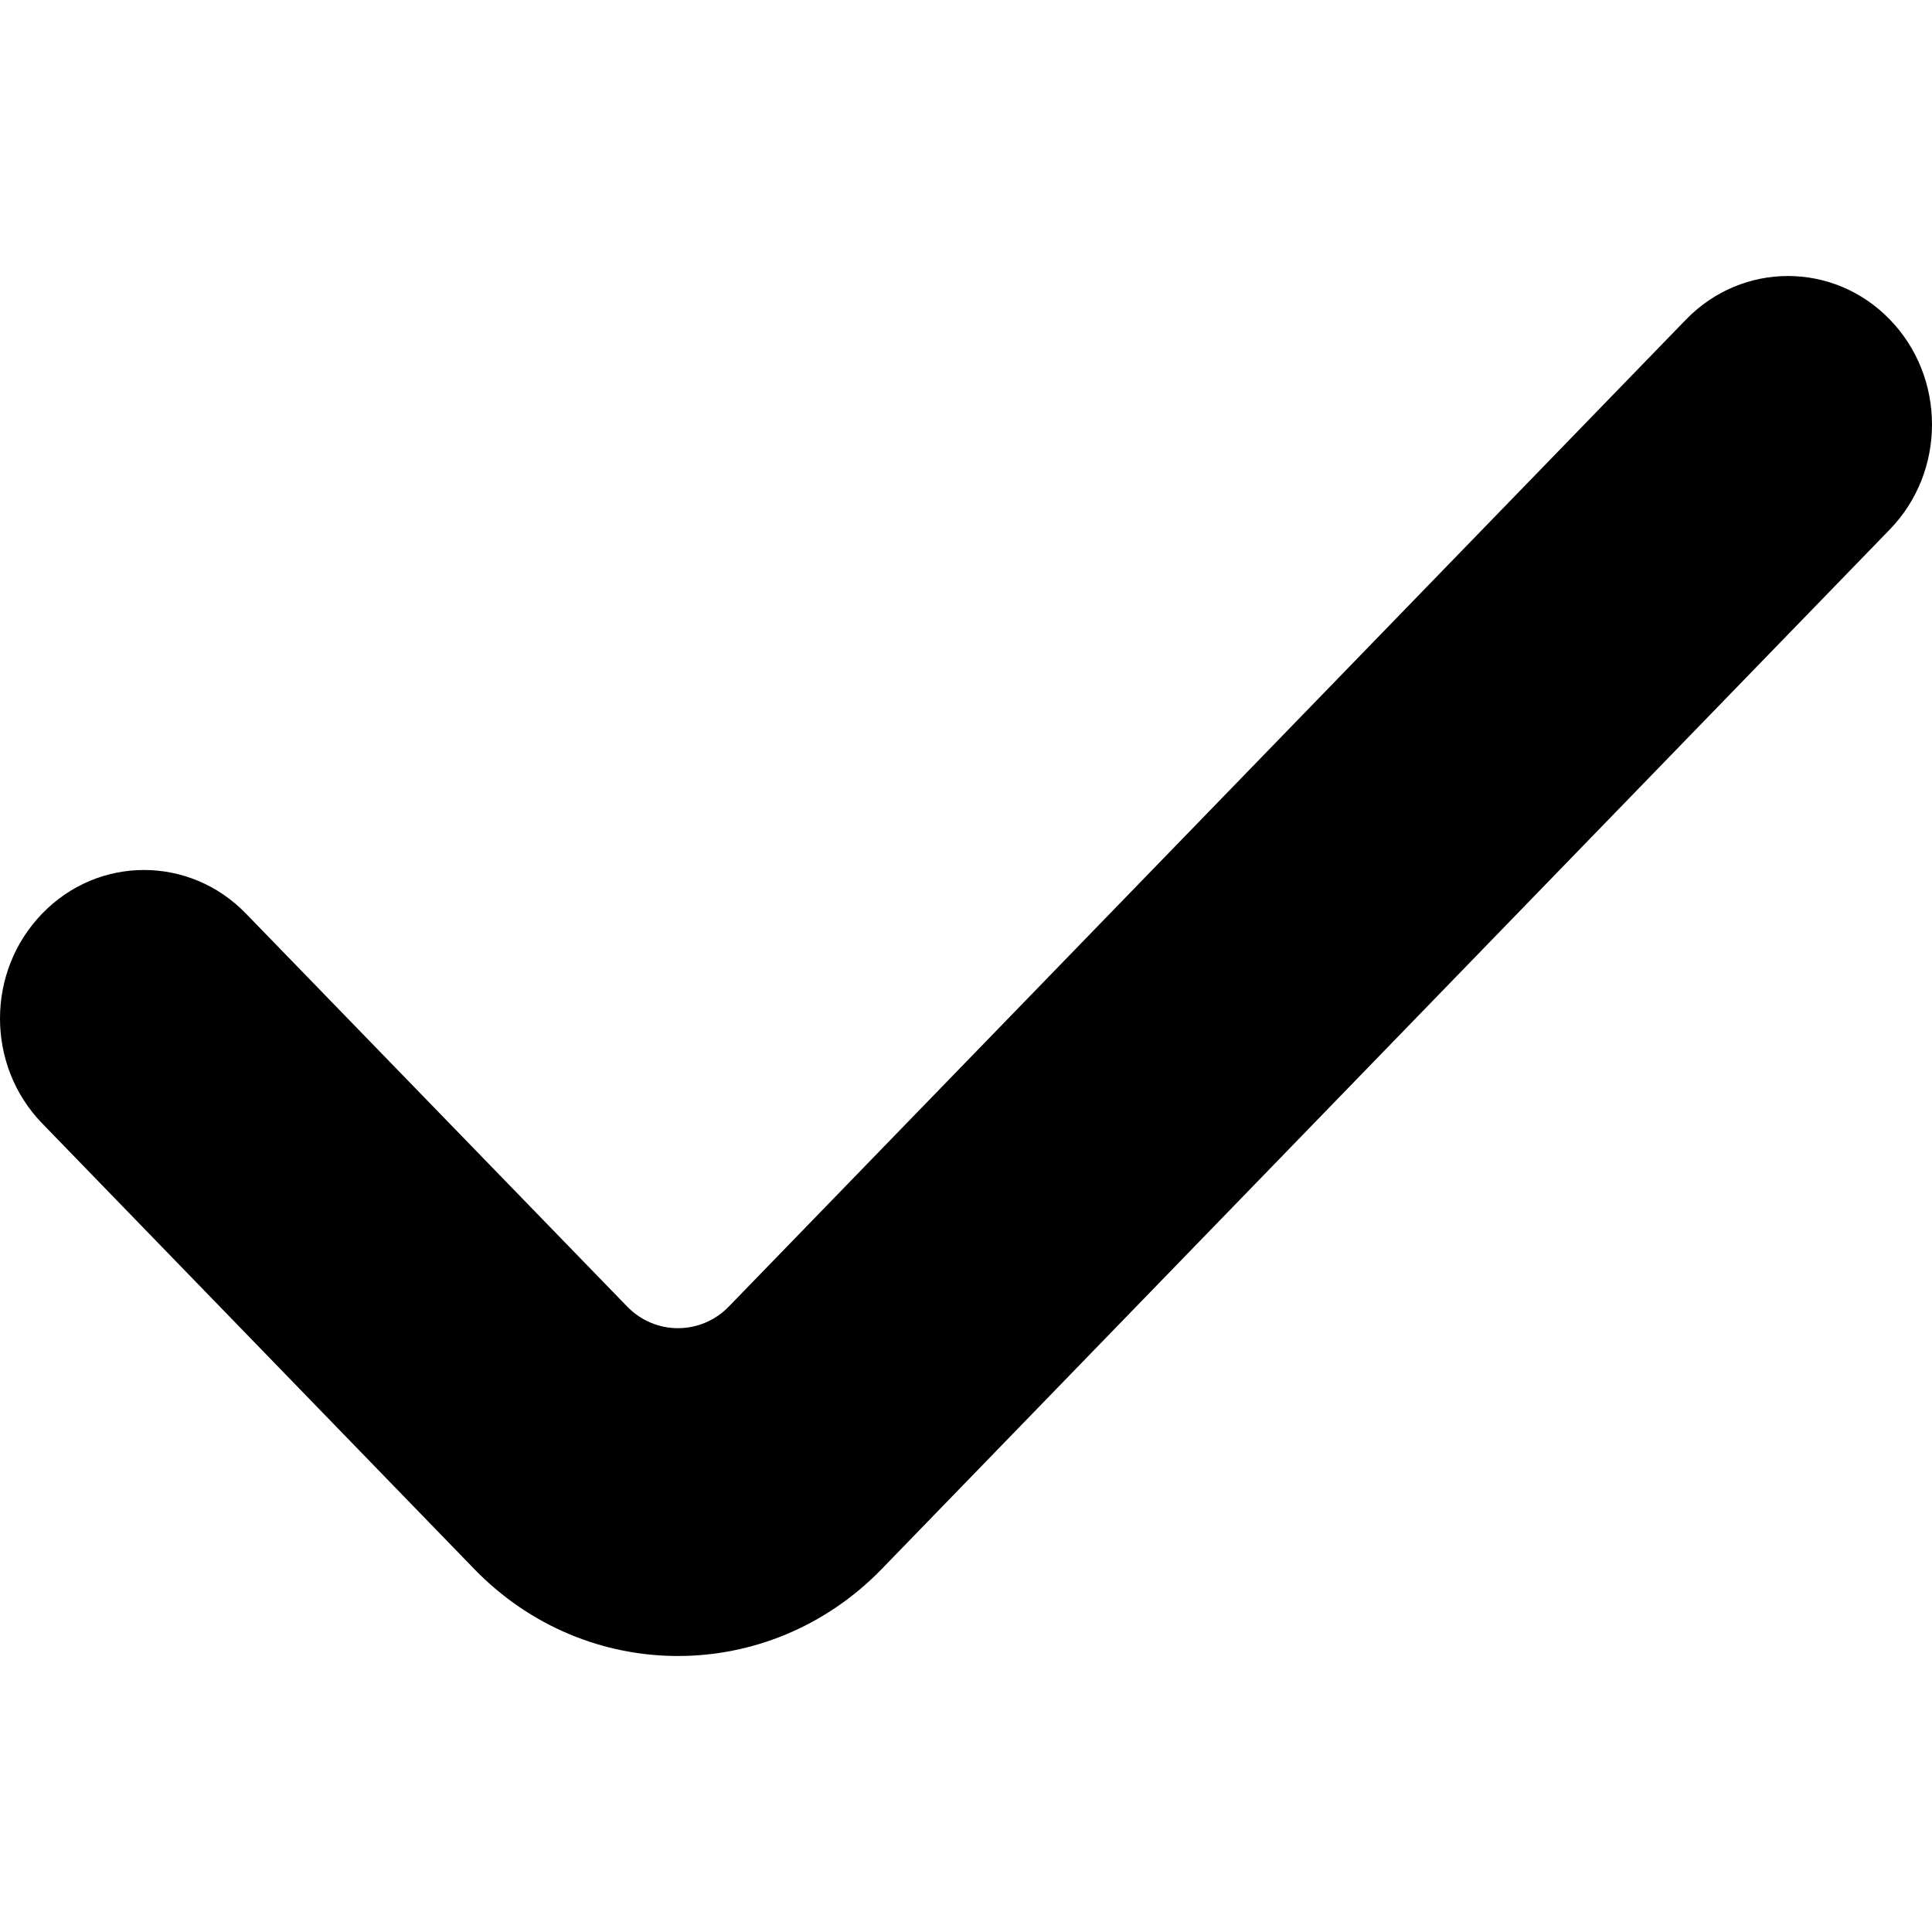
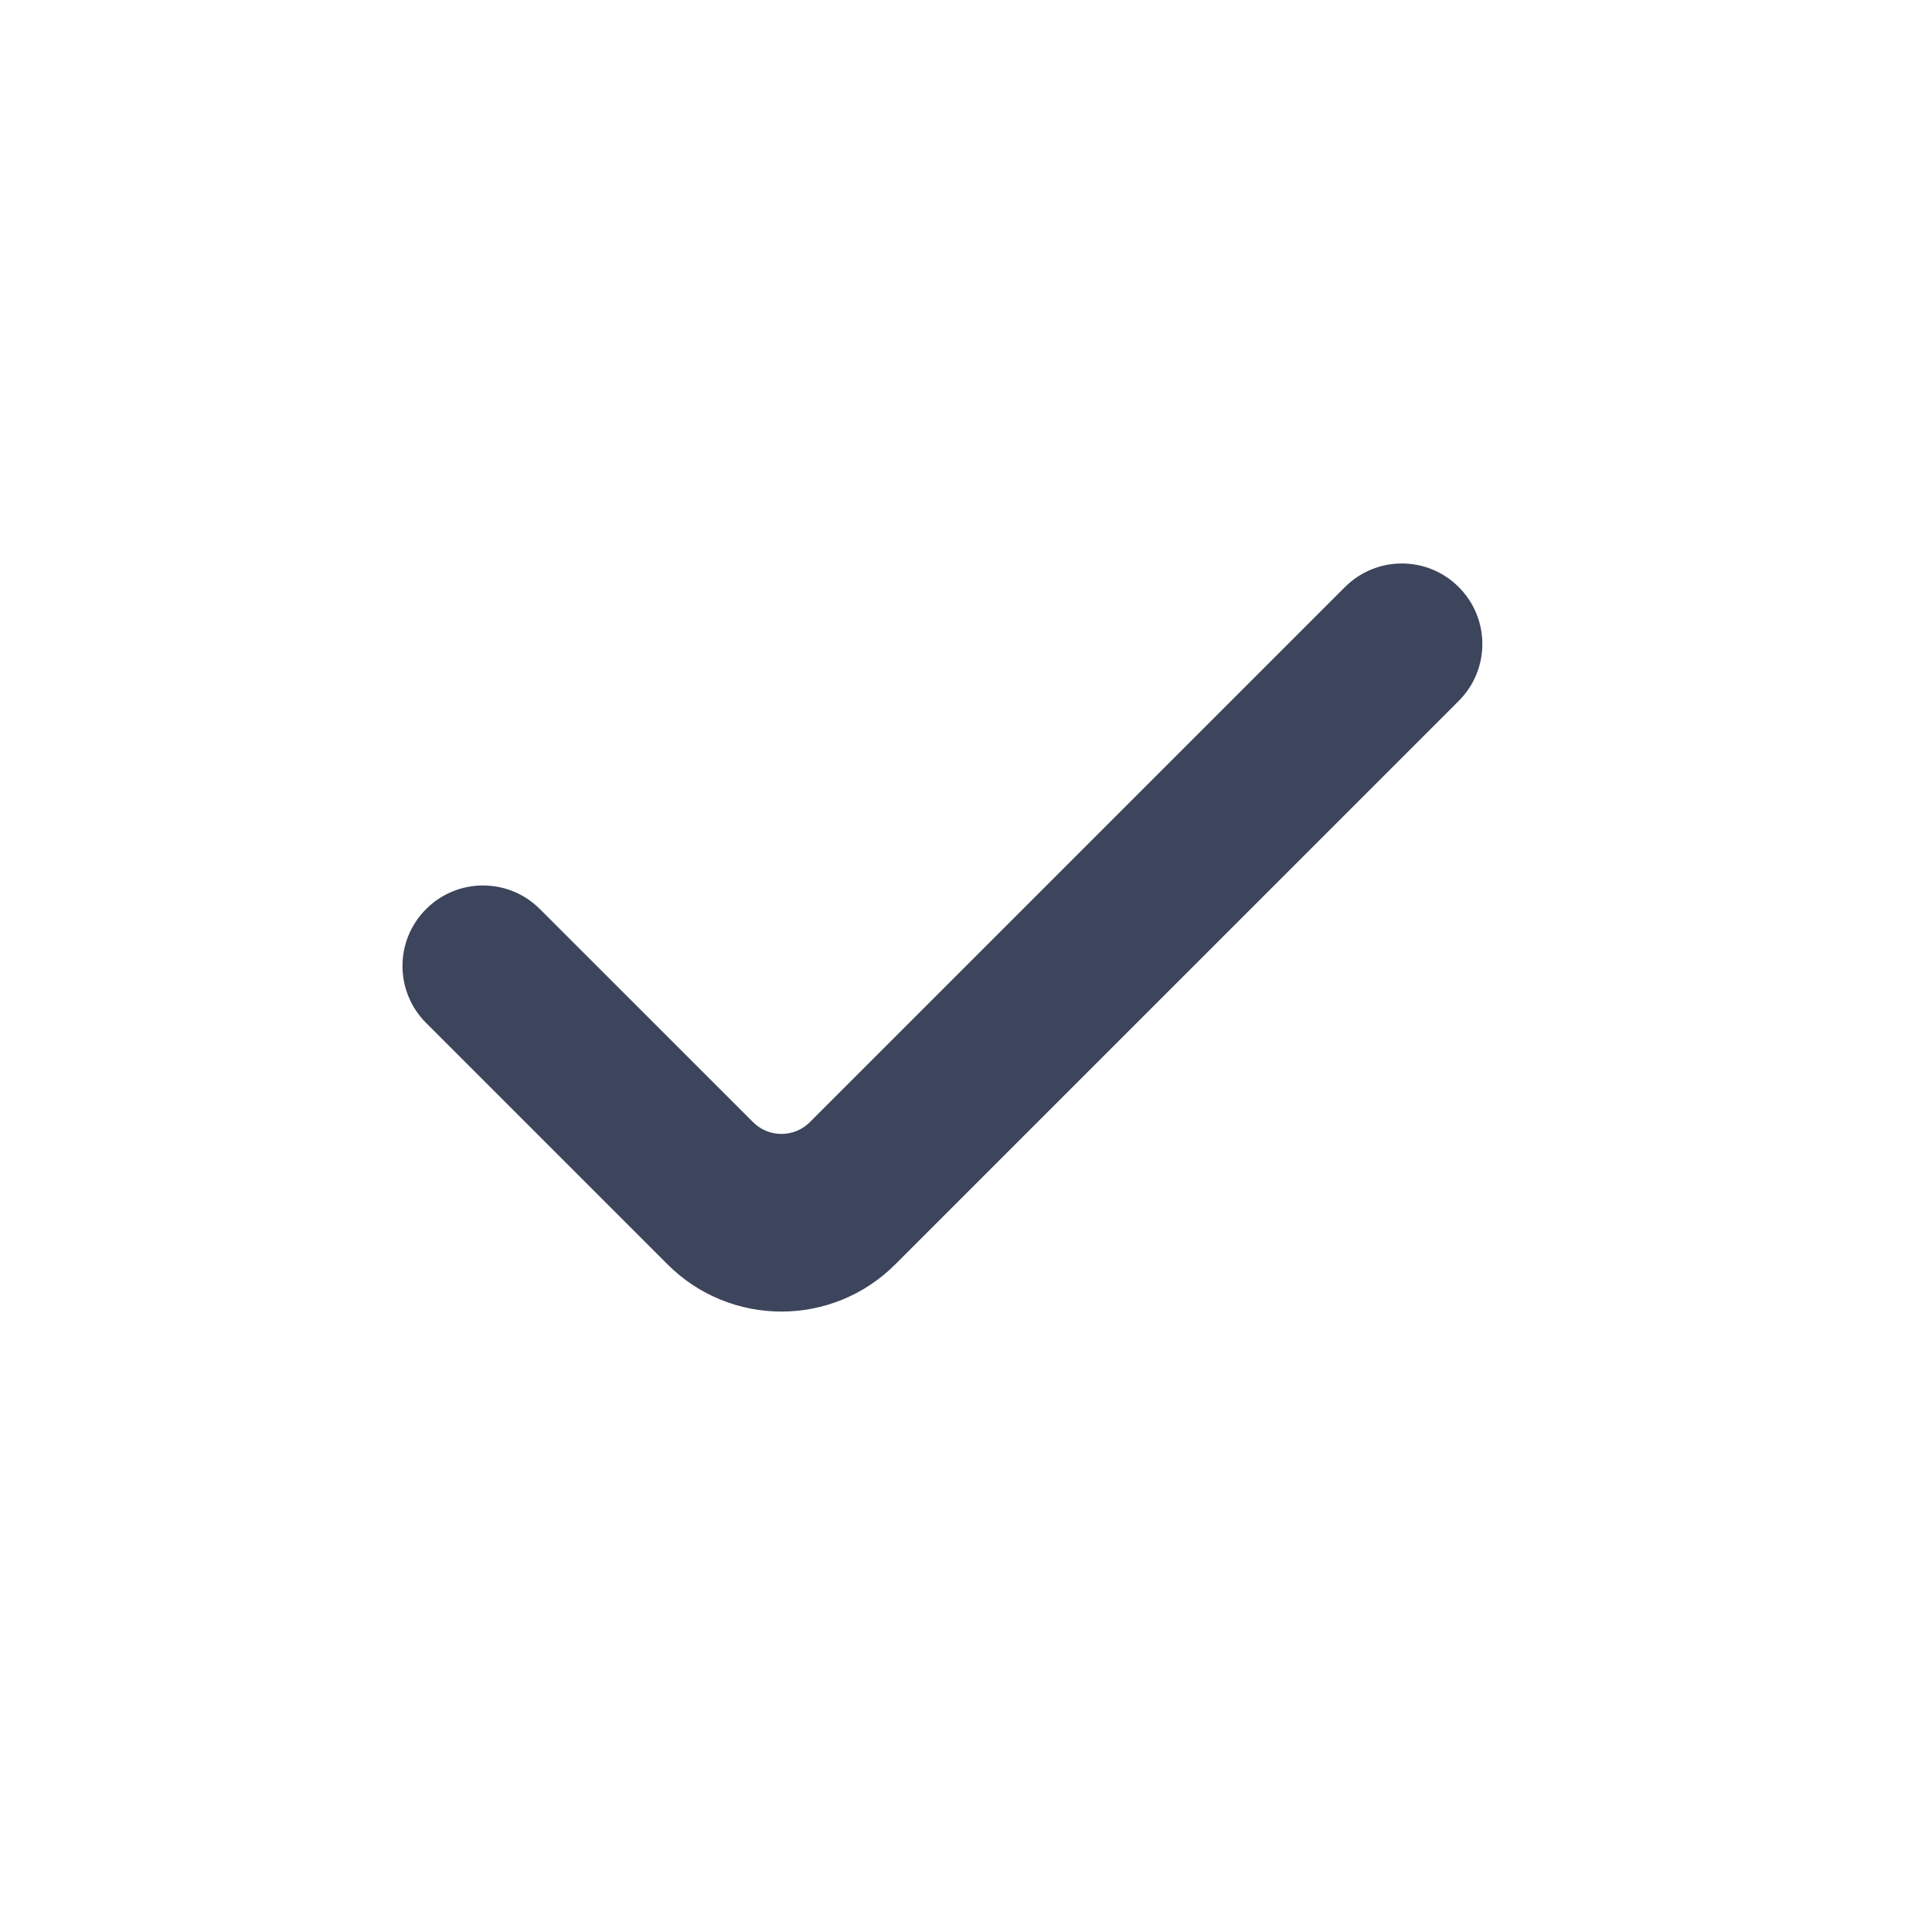
- <svg xmlns="http://www.w3.org/2000/svg" width="14" height="14" viewBox="0 0 14 14" fill="currentColor">
-   <path fill-rule="evenodd" clip-rule="evenodd" d="M13.694 2.315C14.102 2.735 14.102 3.417 13.694 3.837L6.389 11.37C5.573 12.21 4.252 12.21 3.437 11.37L0.306 8.141C-0.102 7.721 -0.102 7.04 0.306 6.62C0.713 6.199 1.374 6.199 1.782 6.62L4.544 9.467C4.747 9.677 5.078 9.677 5.282 9.467L12.218 2.315C12.626 1.895 13.287 1.895 13.694 2.315Z" style="fill-opacity:1;" />
+ <svg xmlns="http://www.w3.org/2000/svg" width="24" height="24" viewBox="0 0 24 24" fill="none">
+   <path fill-rule="evenodd" clip-rule="evenodd" d="M18.121 7.293C18.512 7.683 18.512 8.317 18.121 8.707L11.121 15.707C10.34 16.488 9.074 16.488 8.293 15.707L5.293 12.707C4.902 12.317 4.902 11.683 5.293 11.293C5.683 10.902 6.317 10.902 6.707 11.293L9.354 13.939C9.549 14.135 9.865 14.135 10.061 13.939L16.707 7.293C17.098 6.902 17.731 6.902 18.121 7.293Z" fill="#3D455C" />
</svg>
